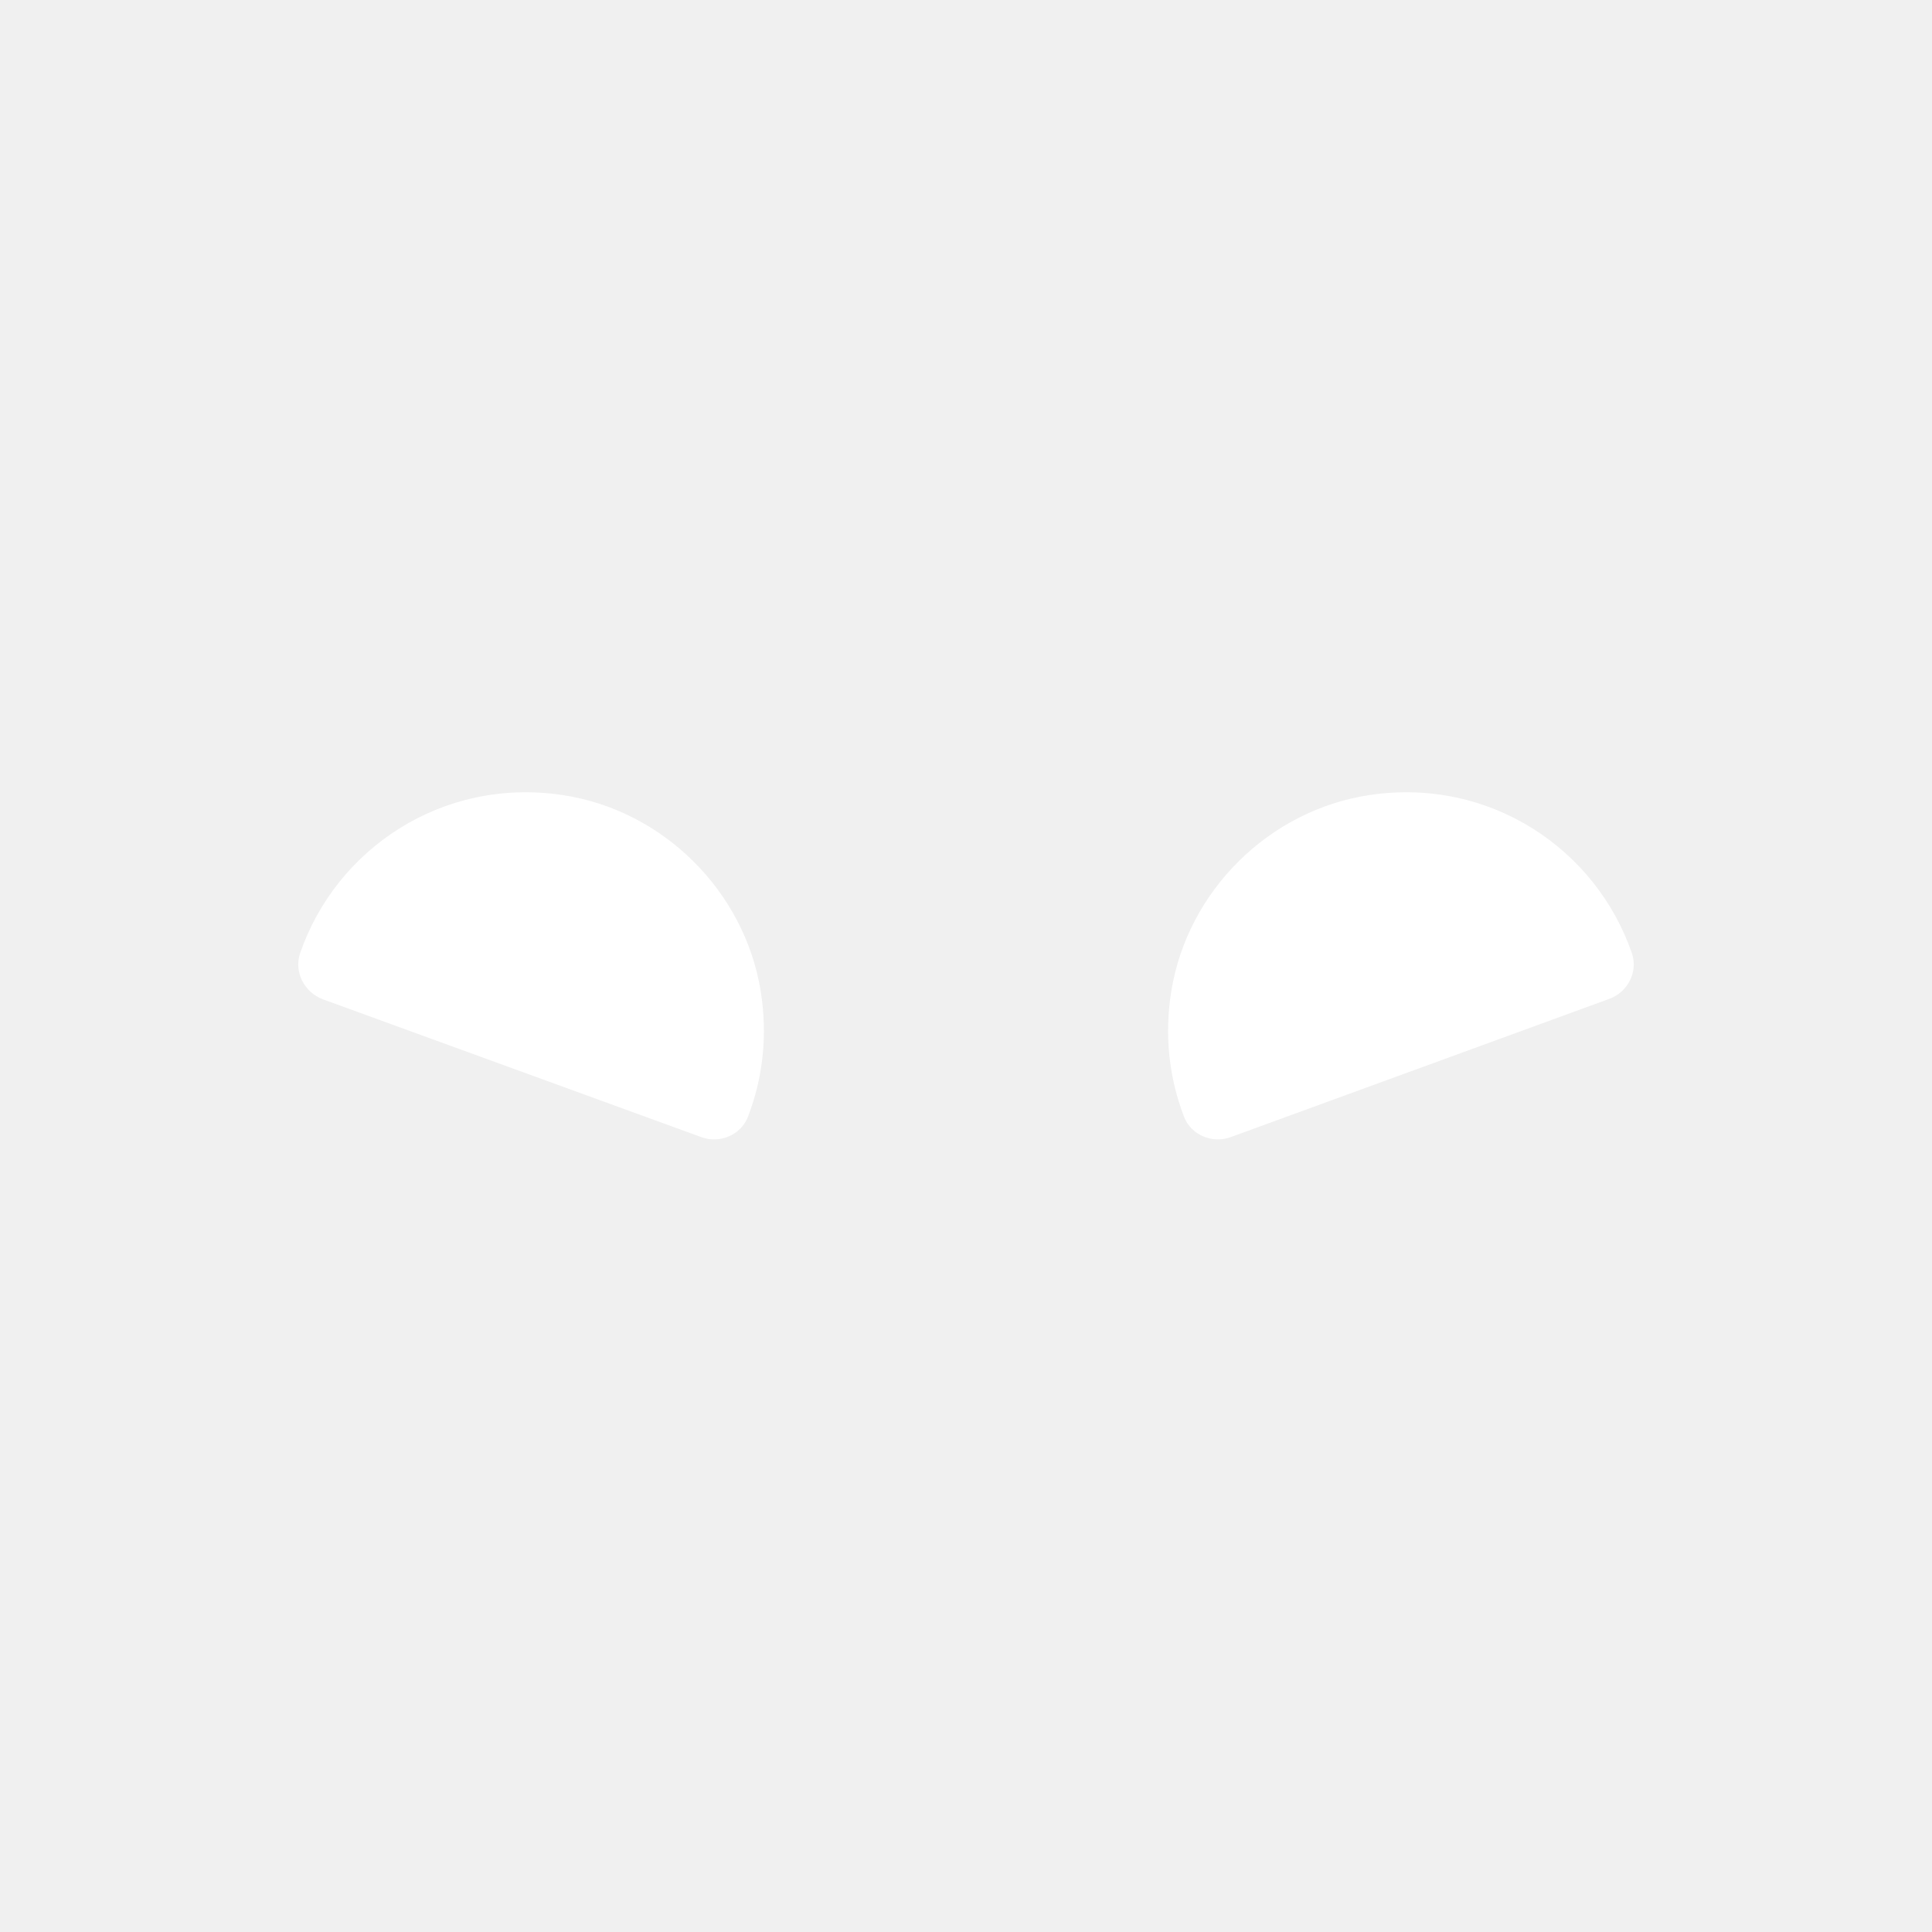
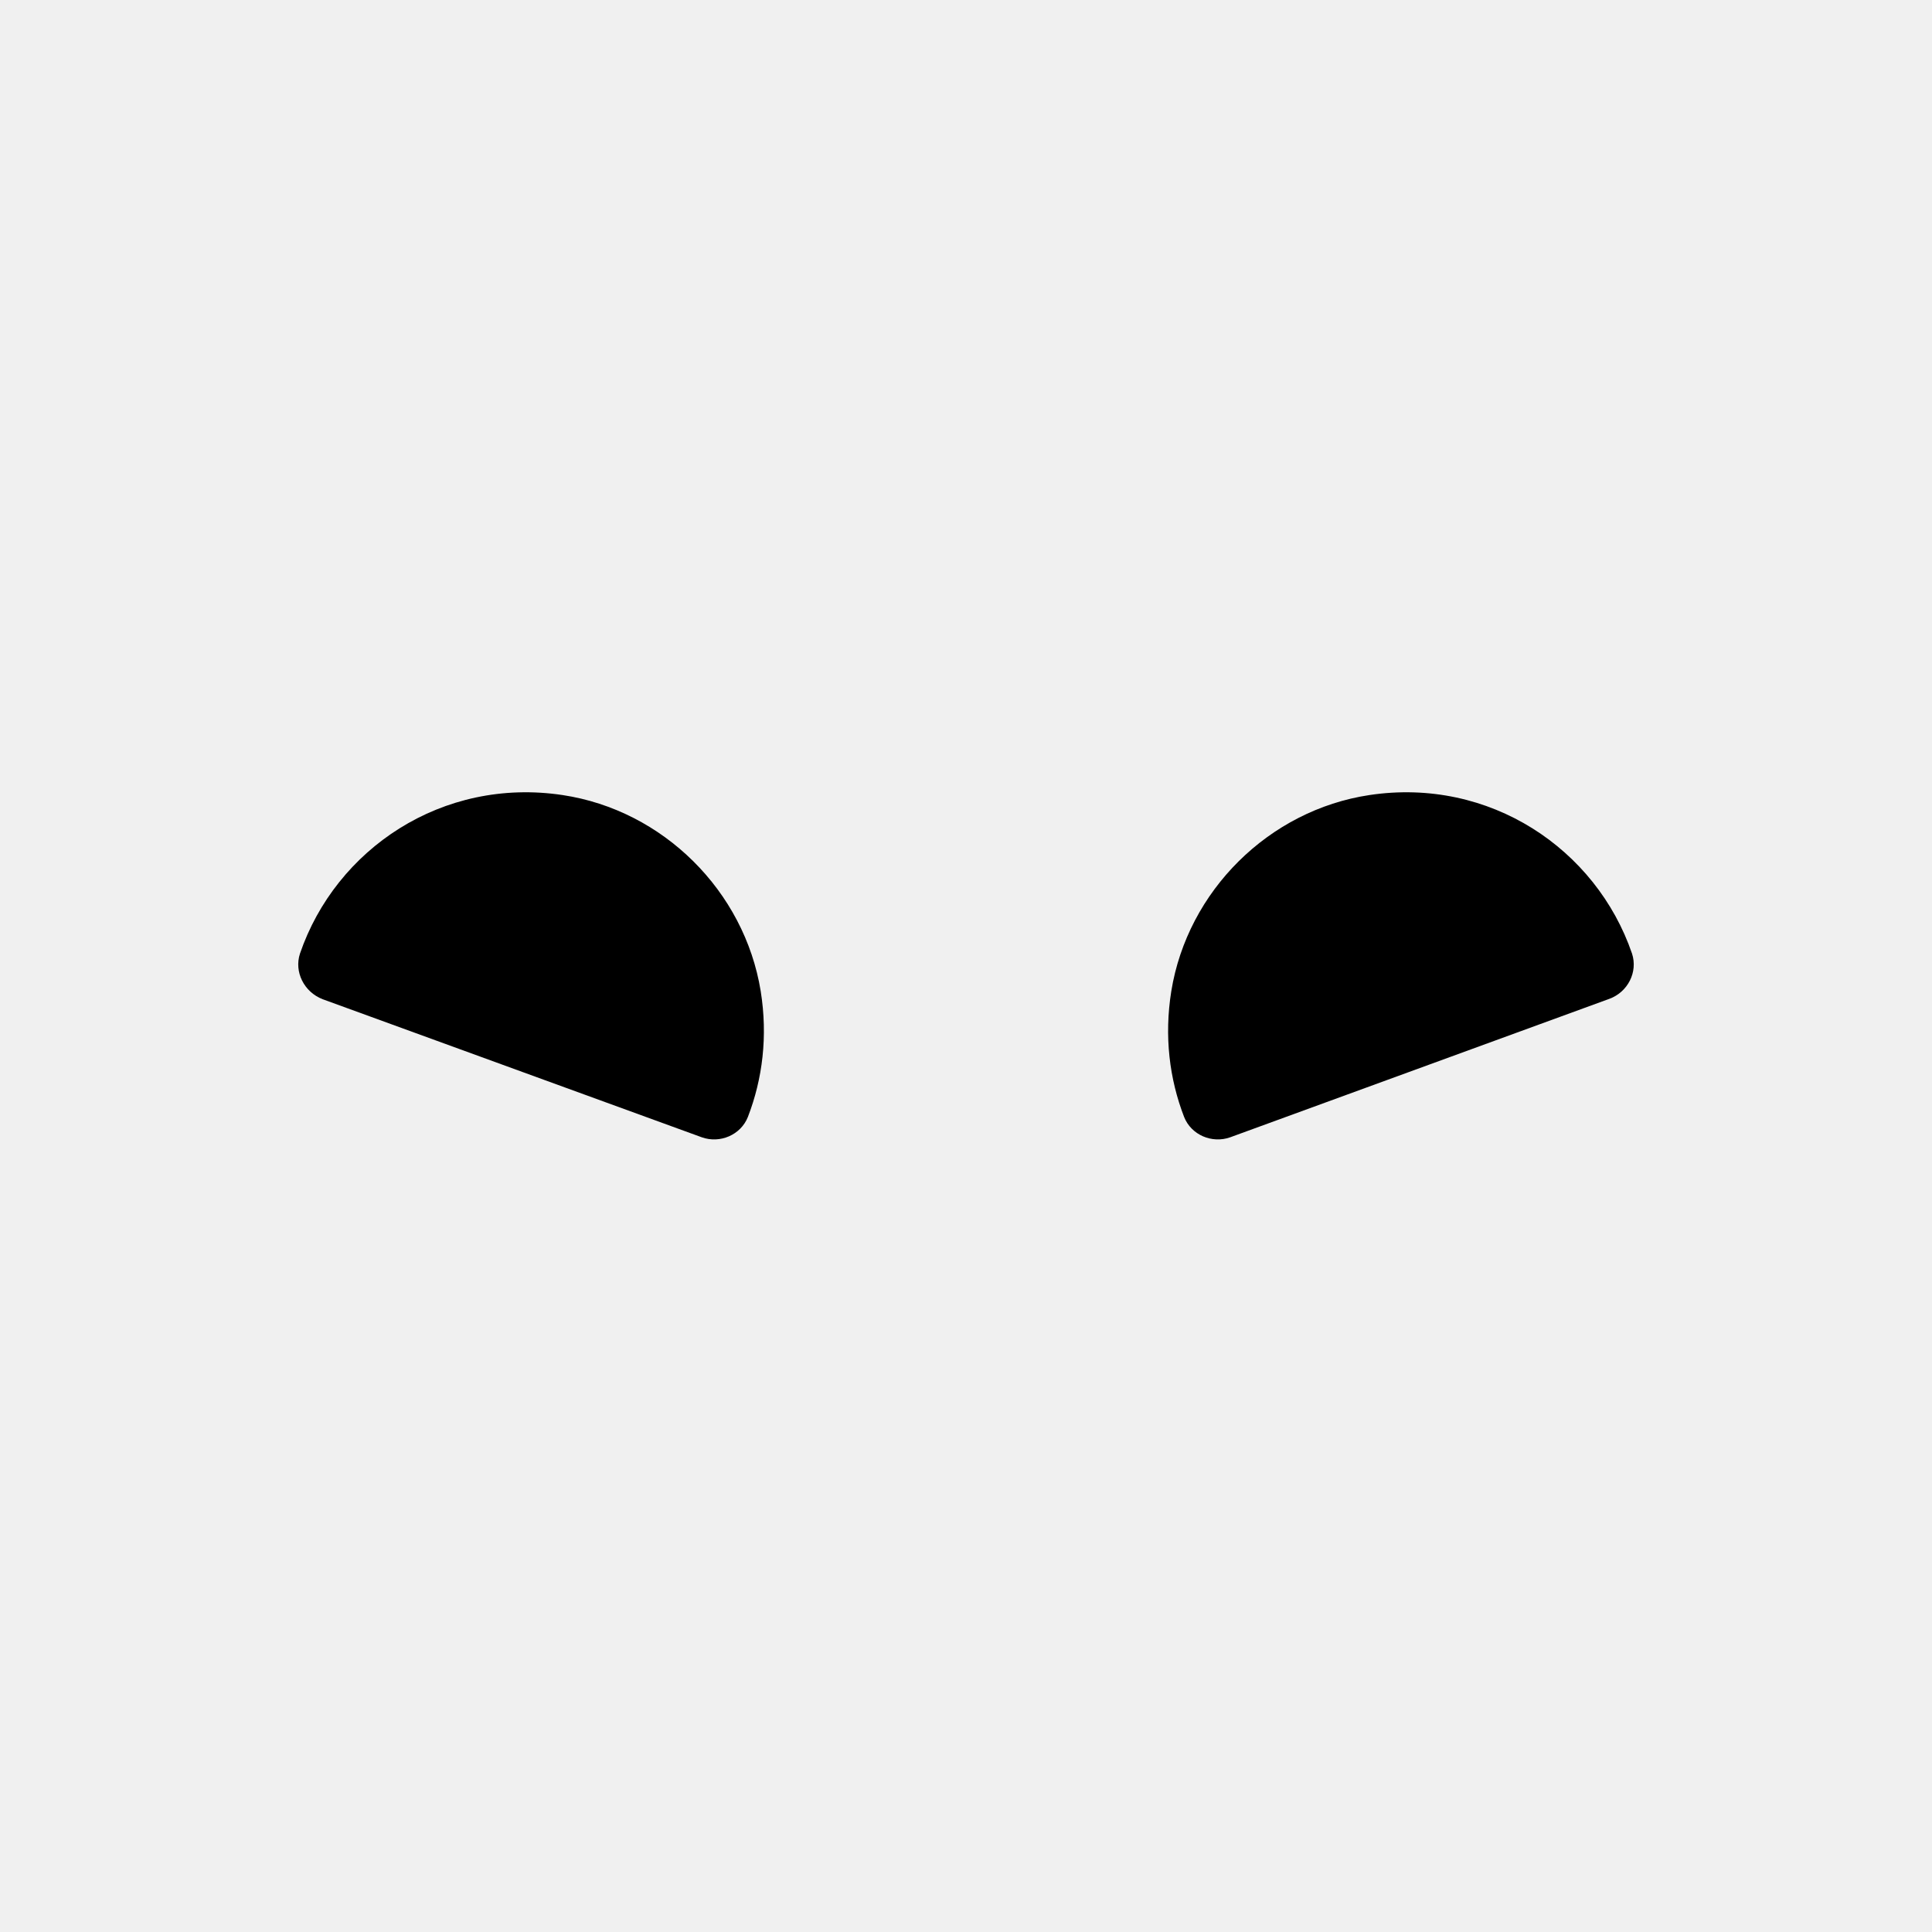
<svg xmlns="http://www.w3.org/2000/svg" version="1.1" id="Layer_1" x="0px" y="0px" viewBox="0 0 512 512" style="enable-background:new 0 0 512 512;" xml:space="preserve">
  <style type="text/css">
- 	.st0{fill:#FFFFFF;}
+ 	.st0{fill:#00000;}
</style>
  <path class="st0" d="M432.5,252.7c-9.5-27.7-37.7-46.8-69.6-42c-26.6,4-48.2,25.4-52.5,52c-1.9,11.9-0.5,23.2,3.4,33.3  c1.9,4.8,7.4,7.1,12.2,5.4l100.5-36.7C431.4,262.9,434.1,257.6,432.5,252.7z" />
  <path class="st0" d="M79.5,252.7c9.5-27.7,37.7-46.8,69.6-42c26.6,4,48.2,25.4,52.5,52c1.9,11.9,0.5,23.2-3.4,33.3  c-1.9,4.8-7.4,7.1-12.2,5.4L85.5,264.8C80.6,262.9,77.9,257.6,79.5,252.7z" />
</svg>
